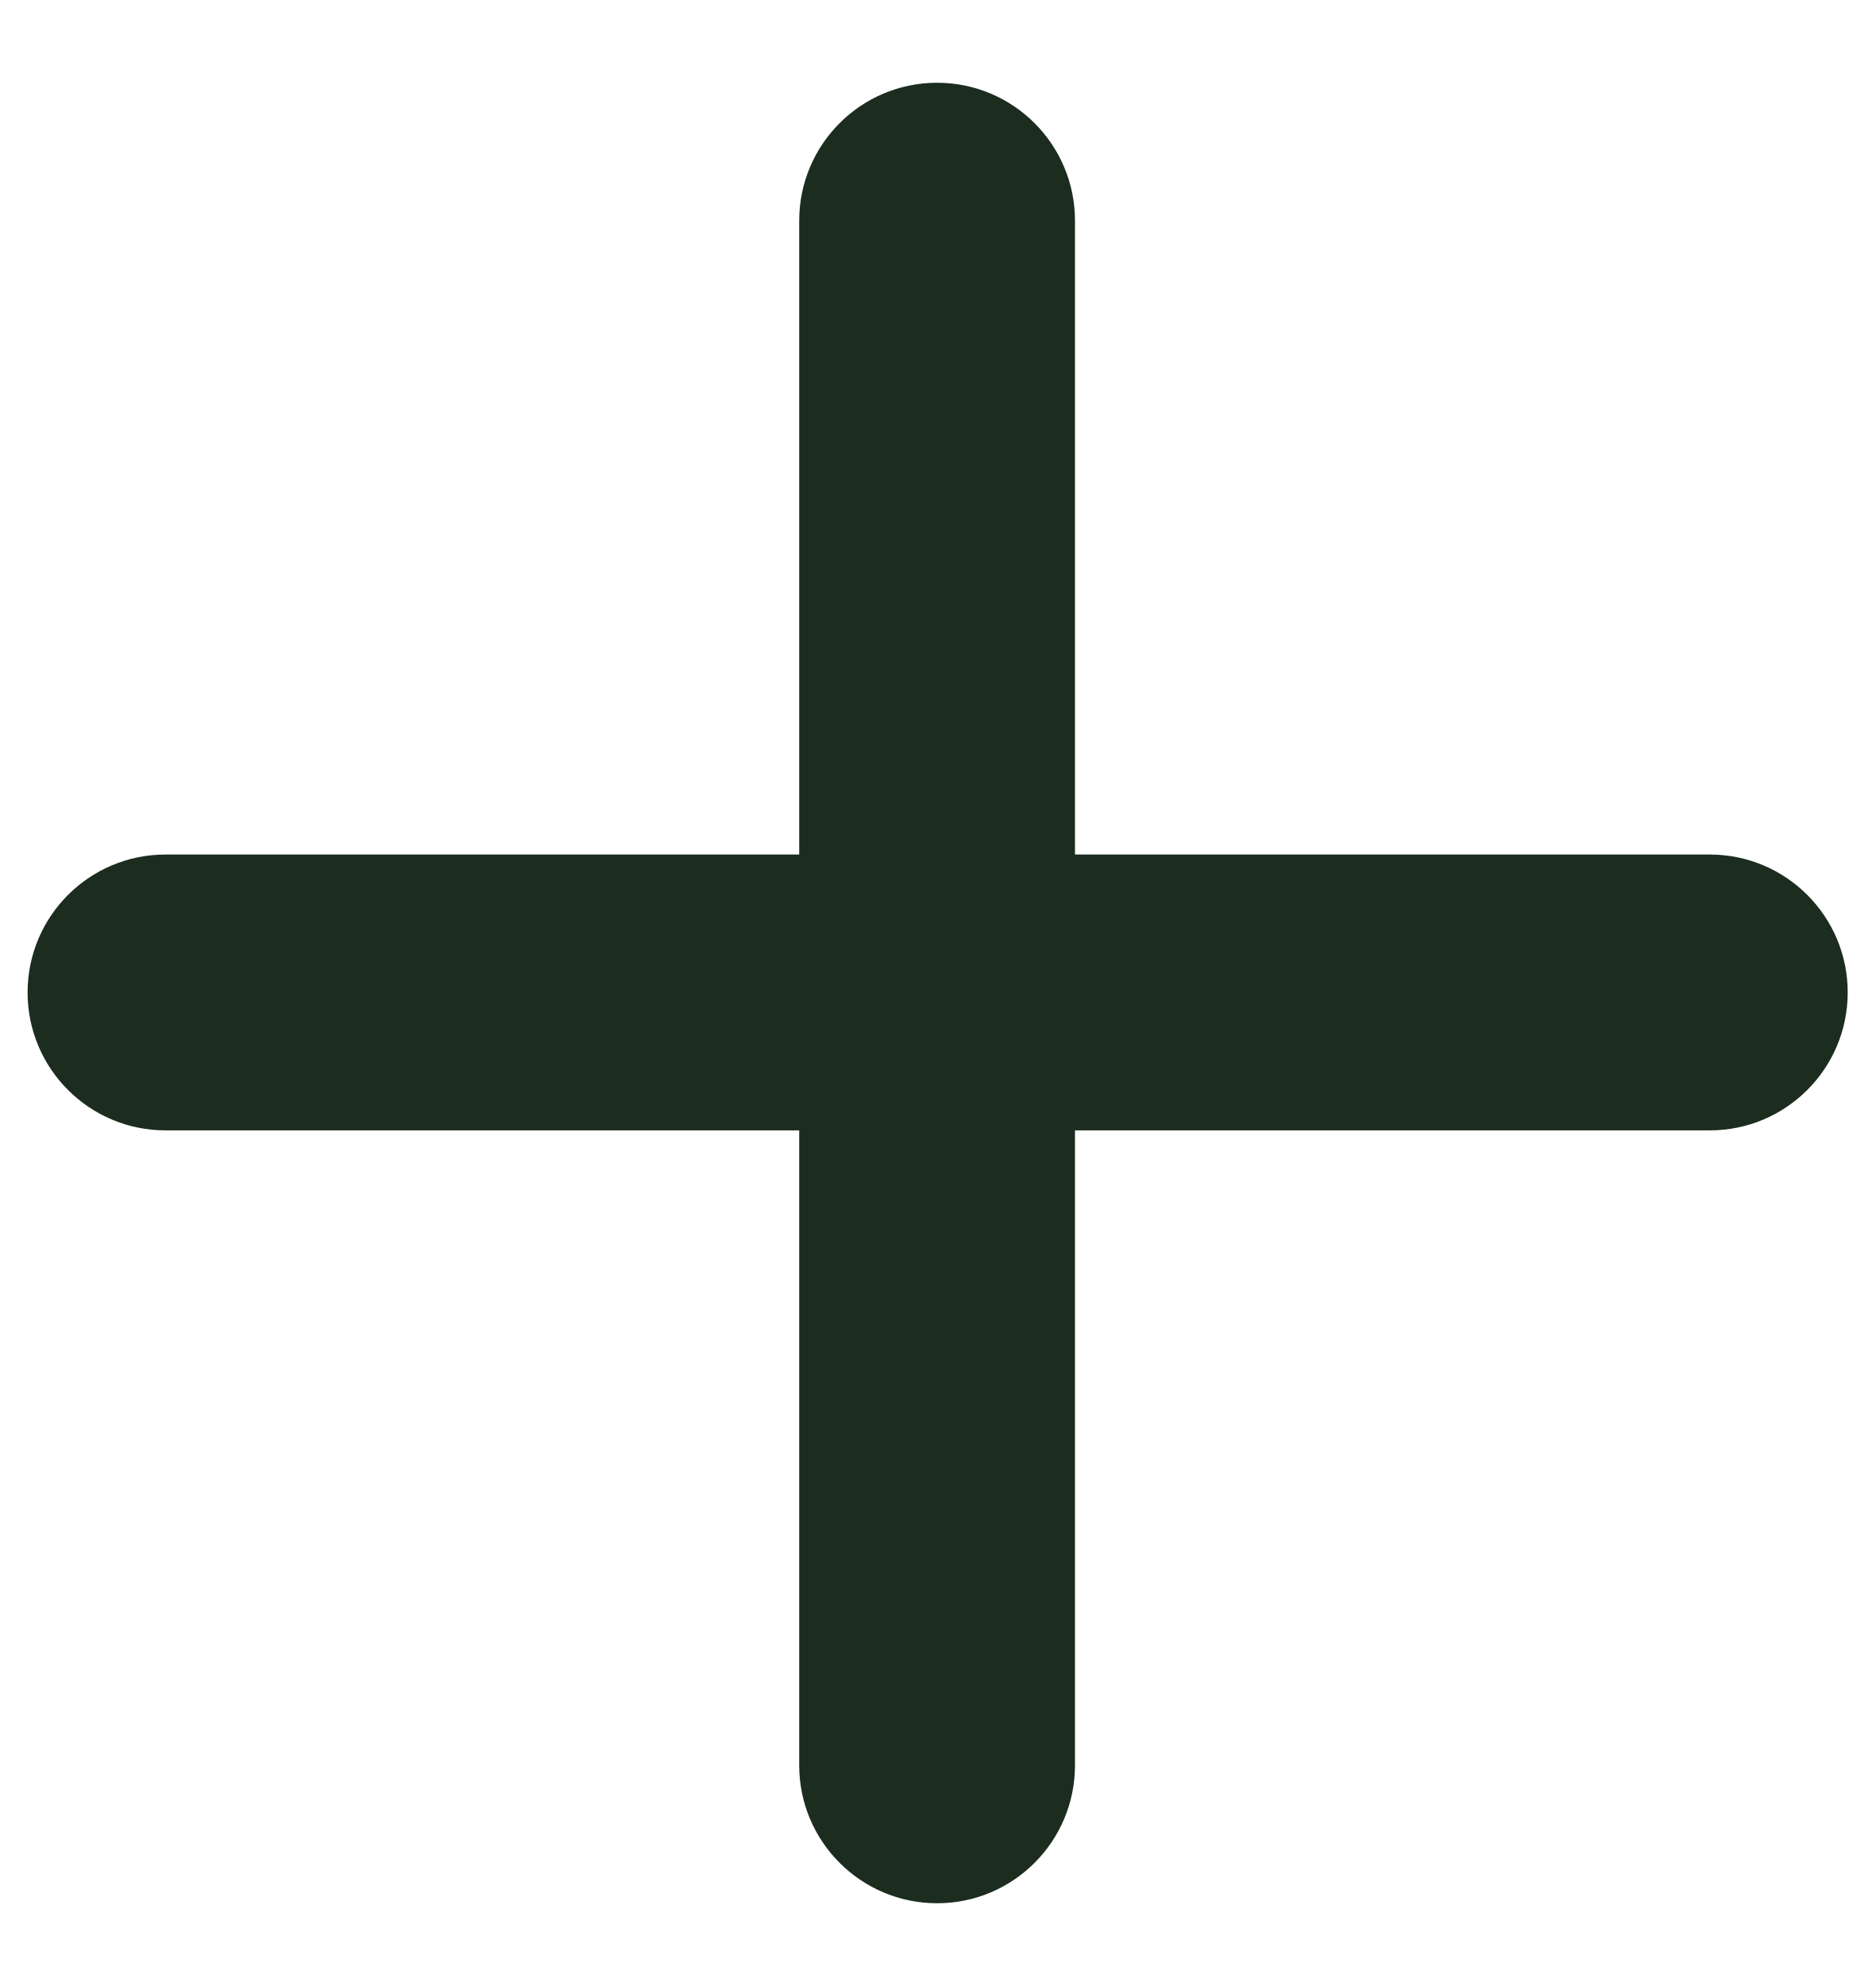
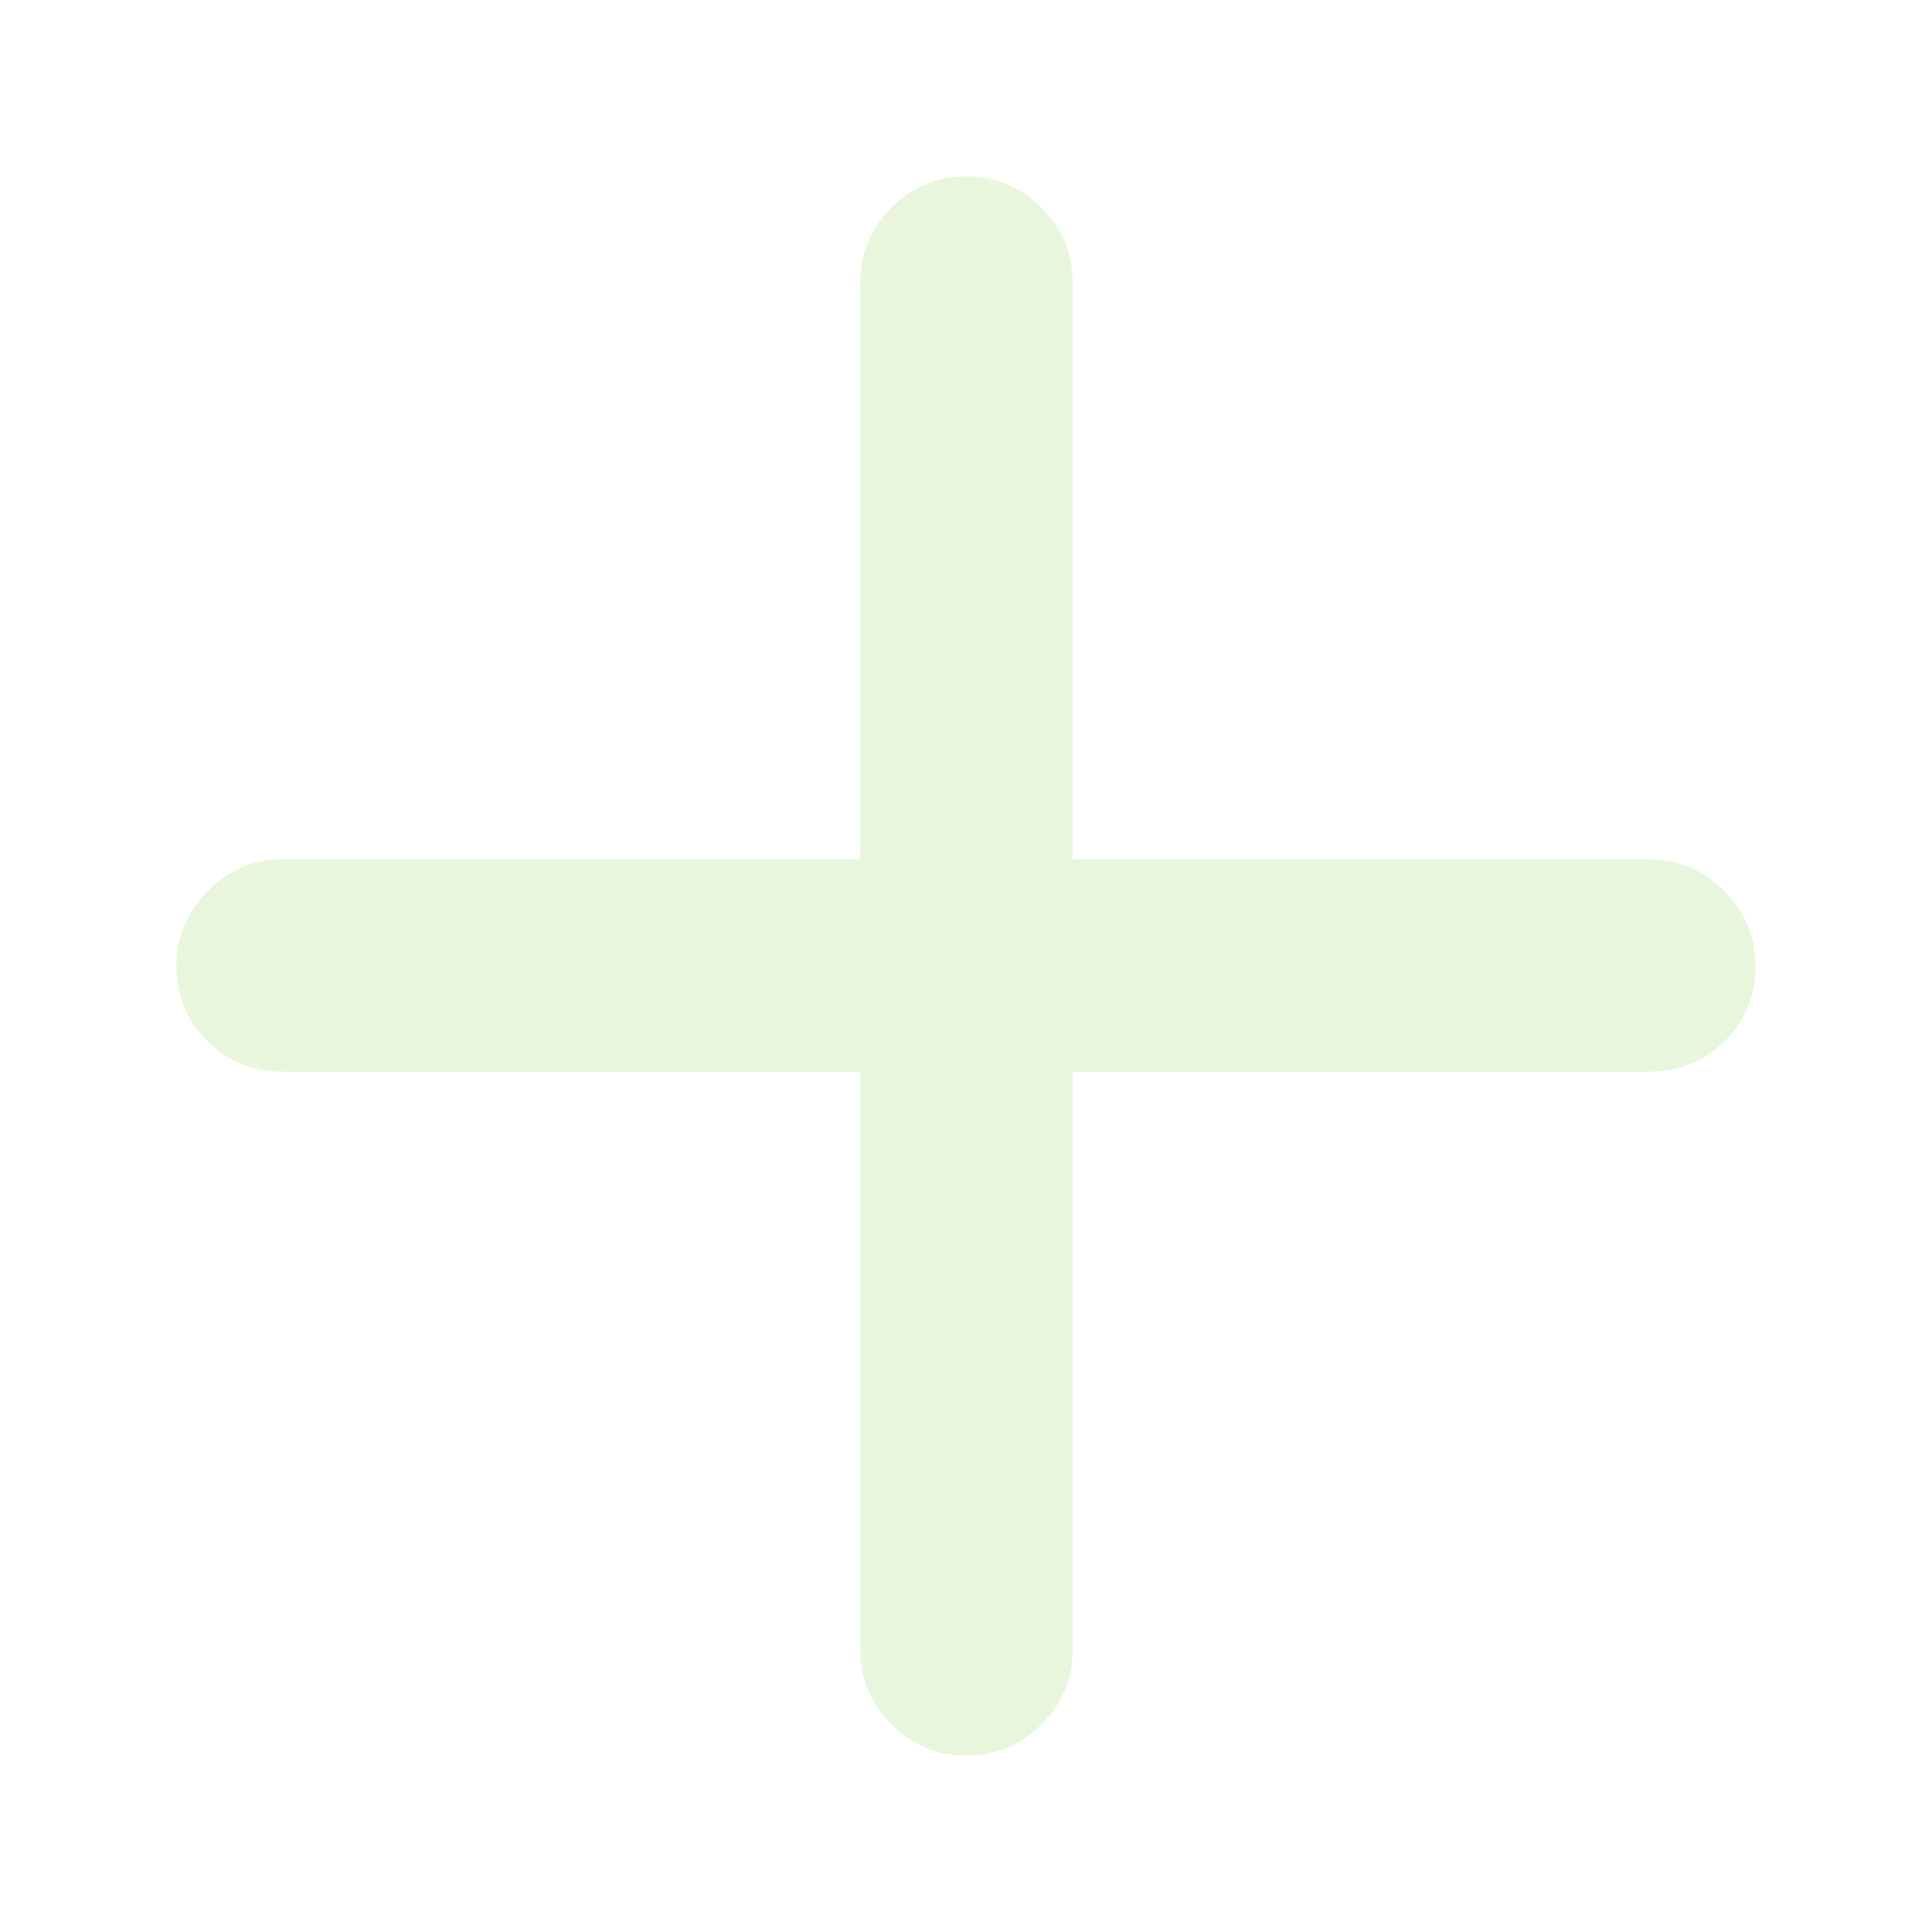
- <svg xmlns="http://www.w3.org/2000/svg" width="17" height="18" viewBox="0 0 17 18" fill="none">
-   <path d="M8.495 0.75C9.185 0.75 9.745 1.31 9.745 2V7.745H15.5C16.19 7.745 16.75 8.305 16.75 8.995C16.75 9.685 16.19 10.245 15.5 10.245H9.745V16C9.745 16.69 9.185 17.25 8.495 17.25C7.805 17.25 7.245 16.69 7.245 16V10.245H1.5C0.81 10.245 0.25 9.685 0.25 8.995C0.25 8.305 0.81 7.745 1.5 7.745H7.245V2C7.245 1.31 7.805 0.75 8.495 0.75Z" fill="#1C2D20" />
+ <svg xmlns="http://www.w3.org/2000/svg" width="16" height="16" viewBox="0 0 16 16" fill="none">
+   <path d="M1.461 8C1.461 7.76 1.547 7.555 1.719 7.383C1.891 7.206 2.096 7.117 2.336 7.117H7.125V2.336C7.125 2.096 7.211 1.891 7.383 1.719C7.555 1.547 7.76 1.461 8 1.461C8.245 1.461 8.453 1.547 8.625 1.719C8.797 1.891 8.883 2.096 8.883 2.336V7.117H13.664C13.904 7.117 14.109 7.206 14.281 7.383C14.453 7.555 14.539 7.76 14.539 8C14.539 8.245 14.453 8.453 14.281 8.625C14.109 8.792 13.904 8.875 13.664 8.875H8.883V13.672C8.883 13.906 8.797 14.109 8.625 14.281C8.453 14.453 8.245 14.539 8 14.539C7.76 14.539 7.555 14.453 7.383 14.281C7.211 14.109 7.125 13.906 7.125 13.672V8.875H2.336C2.096 8.875 1.891 8.792 1.719 8.625C1.547 8.453 1.461 8.245 1.461 8Z" fill="#E8F6DE" />
</svg>
